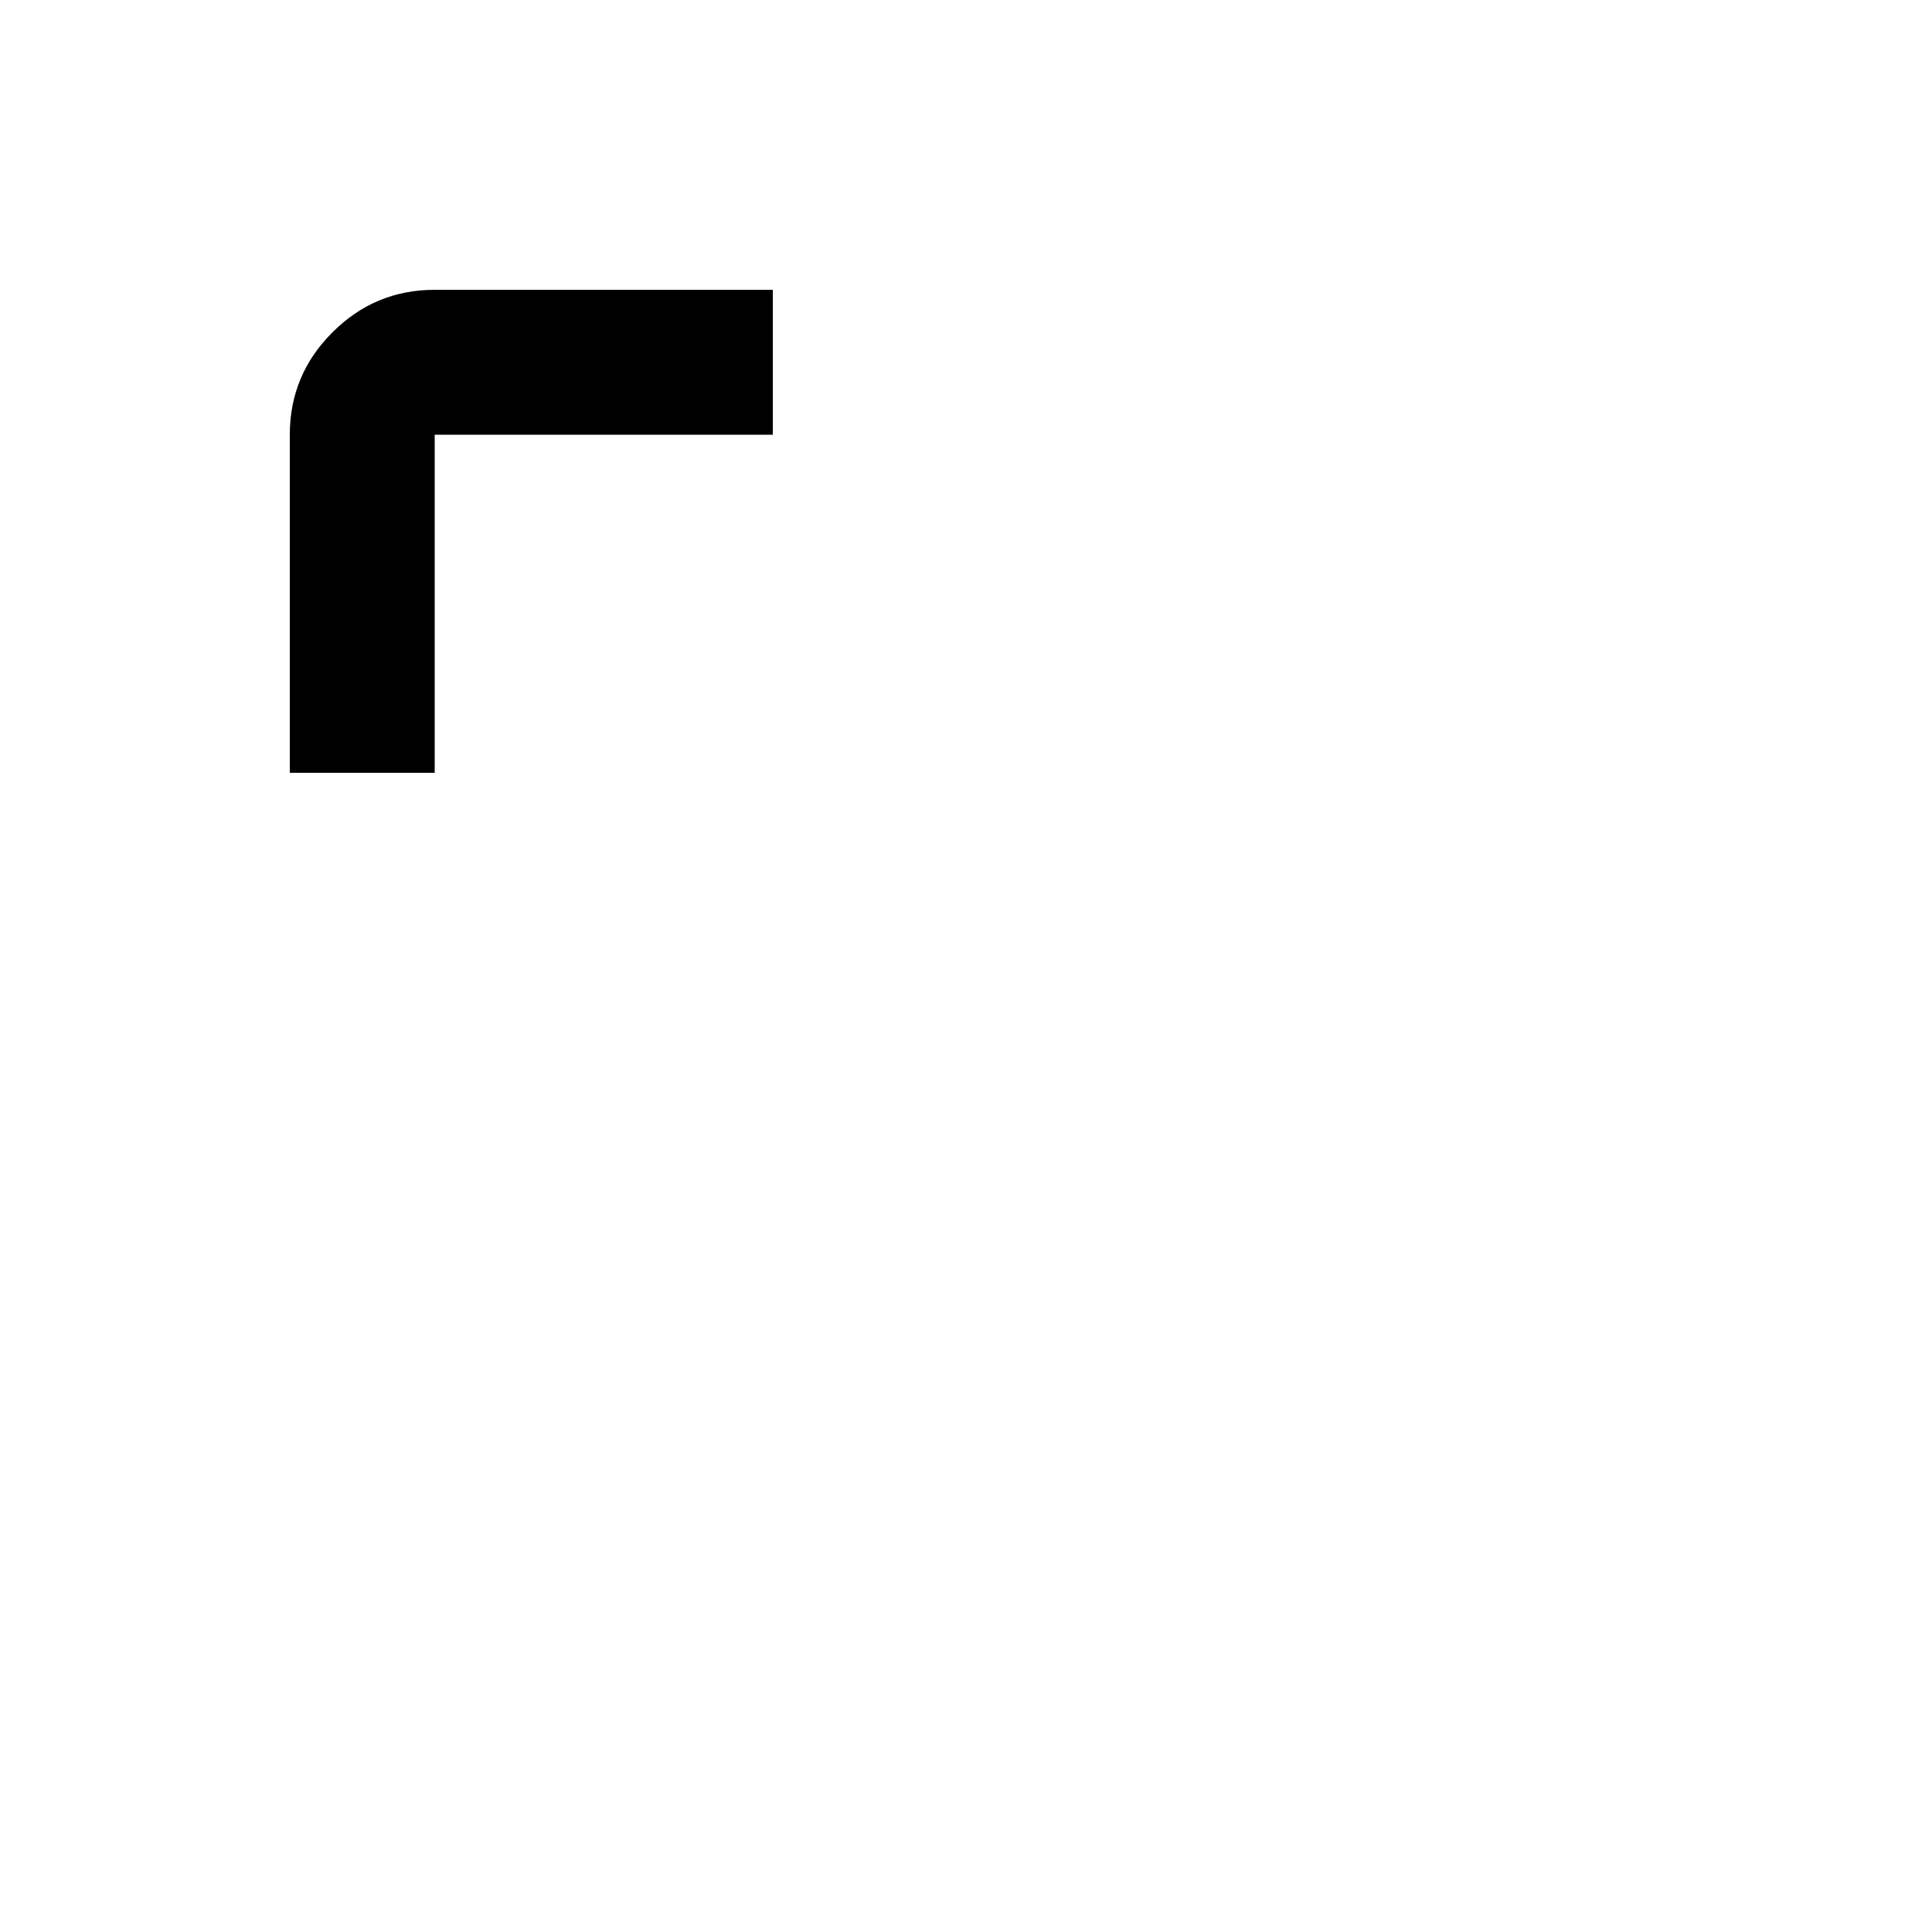
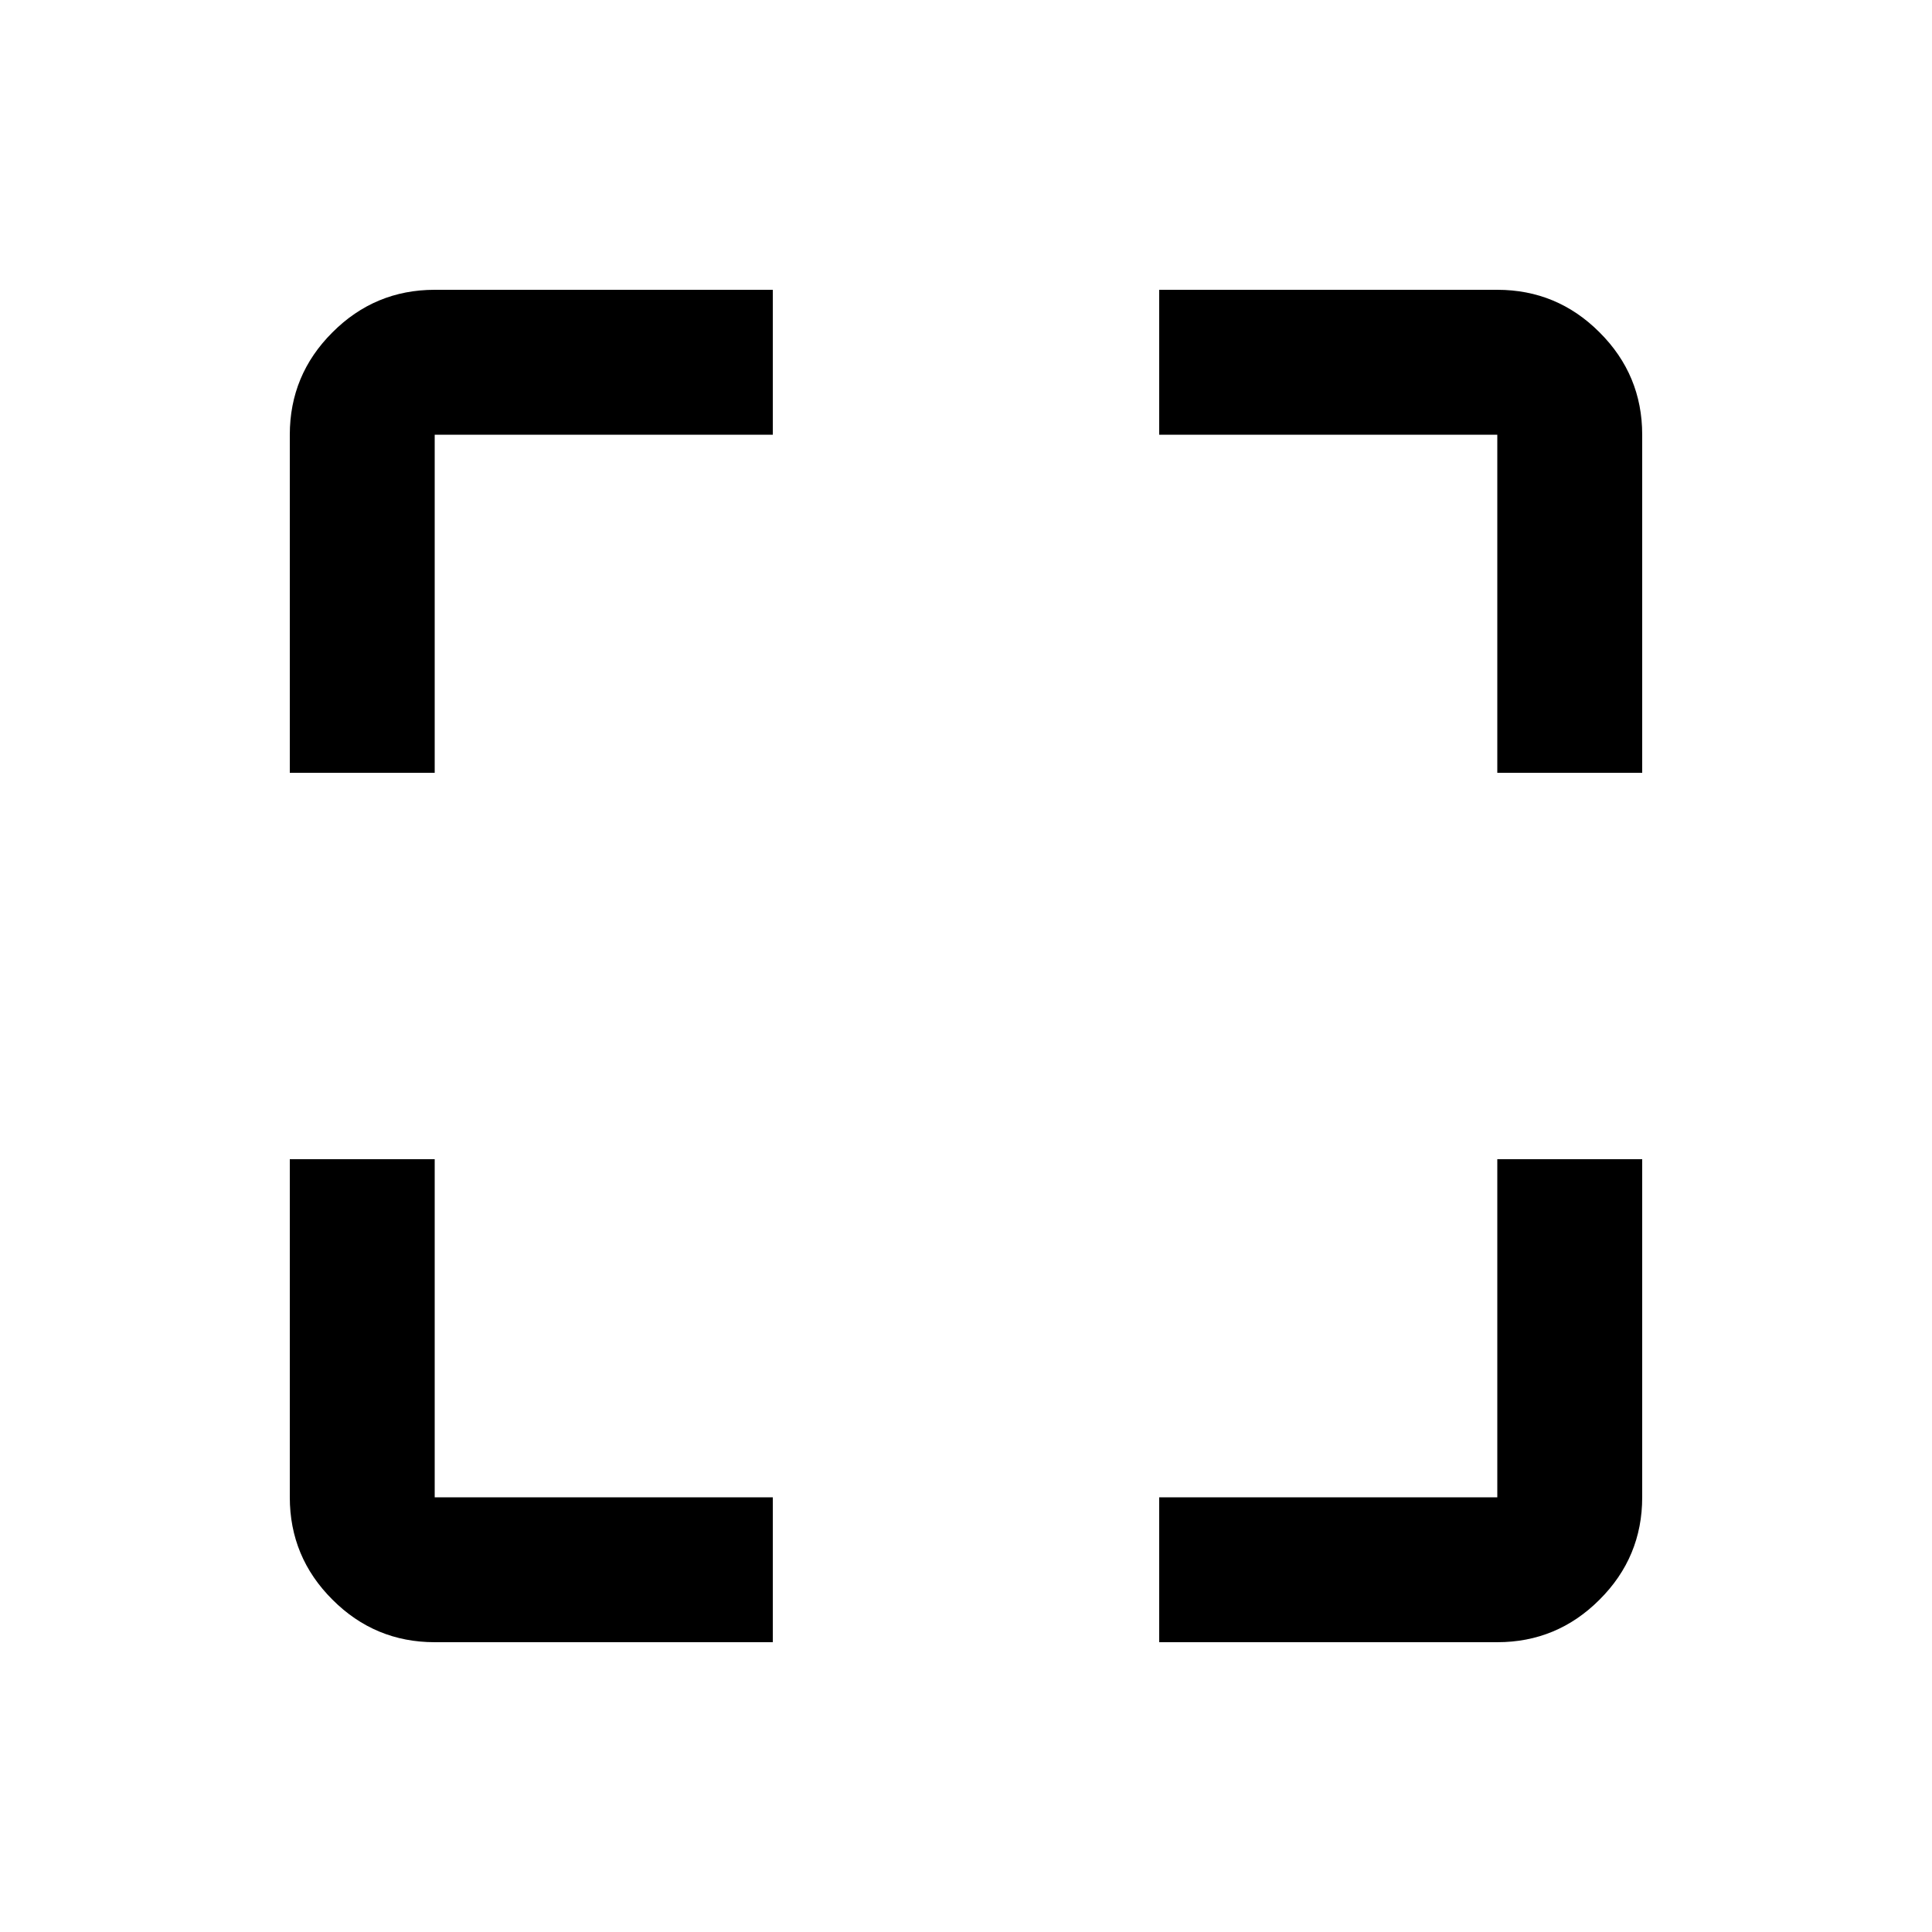
<svg xmlns="http://www.w3.org/2000/svg" width="1em" height="1em" viewBox="0 0 20 20" fill="none">
-   <mask id="mask0_61301_17420" style="mask-type:alpha" maskUnits="userSpaceOnUse" x="0" y="0" width="1em" height="1em">
-     <rect width="1em" height="1em" fill="#D9D9D9" />
-   </mask>
-   <g mask="url(#mask0_61301_17420)">
-     <path d="M4.5 17C4.088 17 3.734 16.853 3.441 16.559C3.147 16.266 3 15.912 3 15.5V12H4.5V15.5H8V17H4.5ZM12 17V15.5H15.5V12H17V15.5C17 15.912 16.853 16.266 16.559 16.559C16.266 16.853 15.912 17 15.5 17H12ZM3 8V4.5C3 4.088 3.147 3.734 3.441 3.441C3.734 3.147 4.088 3 4.5 3H8V4.5H4.5V8H3ZM15.5 8V4.5H12V3H15.5C15.912 3 16.266 3.147 16.559 3.441C16.853 3.734 17 4.088 17 4.5V8H15.5Z" fill="currentColor" />
-   </g>
+   <path d="M4.5 17C4.088 17 3.734 16.853 3.441 16.559C3.147 16.266 3 15.912 3 15.5V12H4.5V15.5H8V17H4.5ZM12 17V15.5H15.5V12H17V15.5C17 15.912 16.853 16.266 16.559 16.559C16.266 16.853 15.912 17 15.5 17H12ZM3 8V4.5C3 4.088 3.147 3.734 3.441 3.441C3.734 3.147 4.088 3 4.5 3H8V4.5H4.5V8H3ZM15.5 8V4.5H12V3H15.5C15.912 3 16.266 3.147 16.559 3.441C16.853 3.734 17 4.088 17 4.5V8H15.5Z" fill="currentColor" />
</svg>
